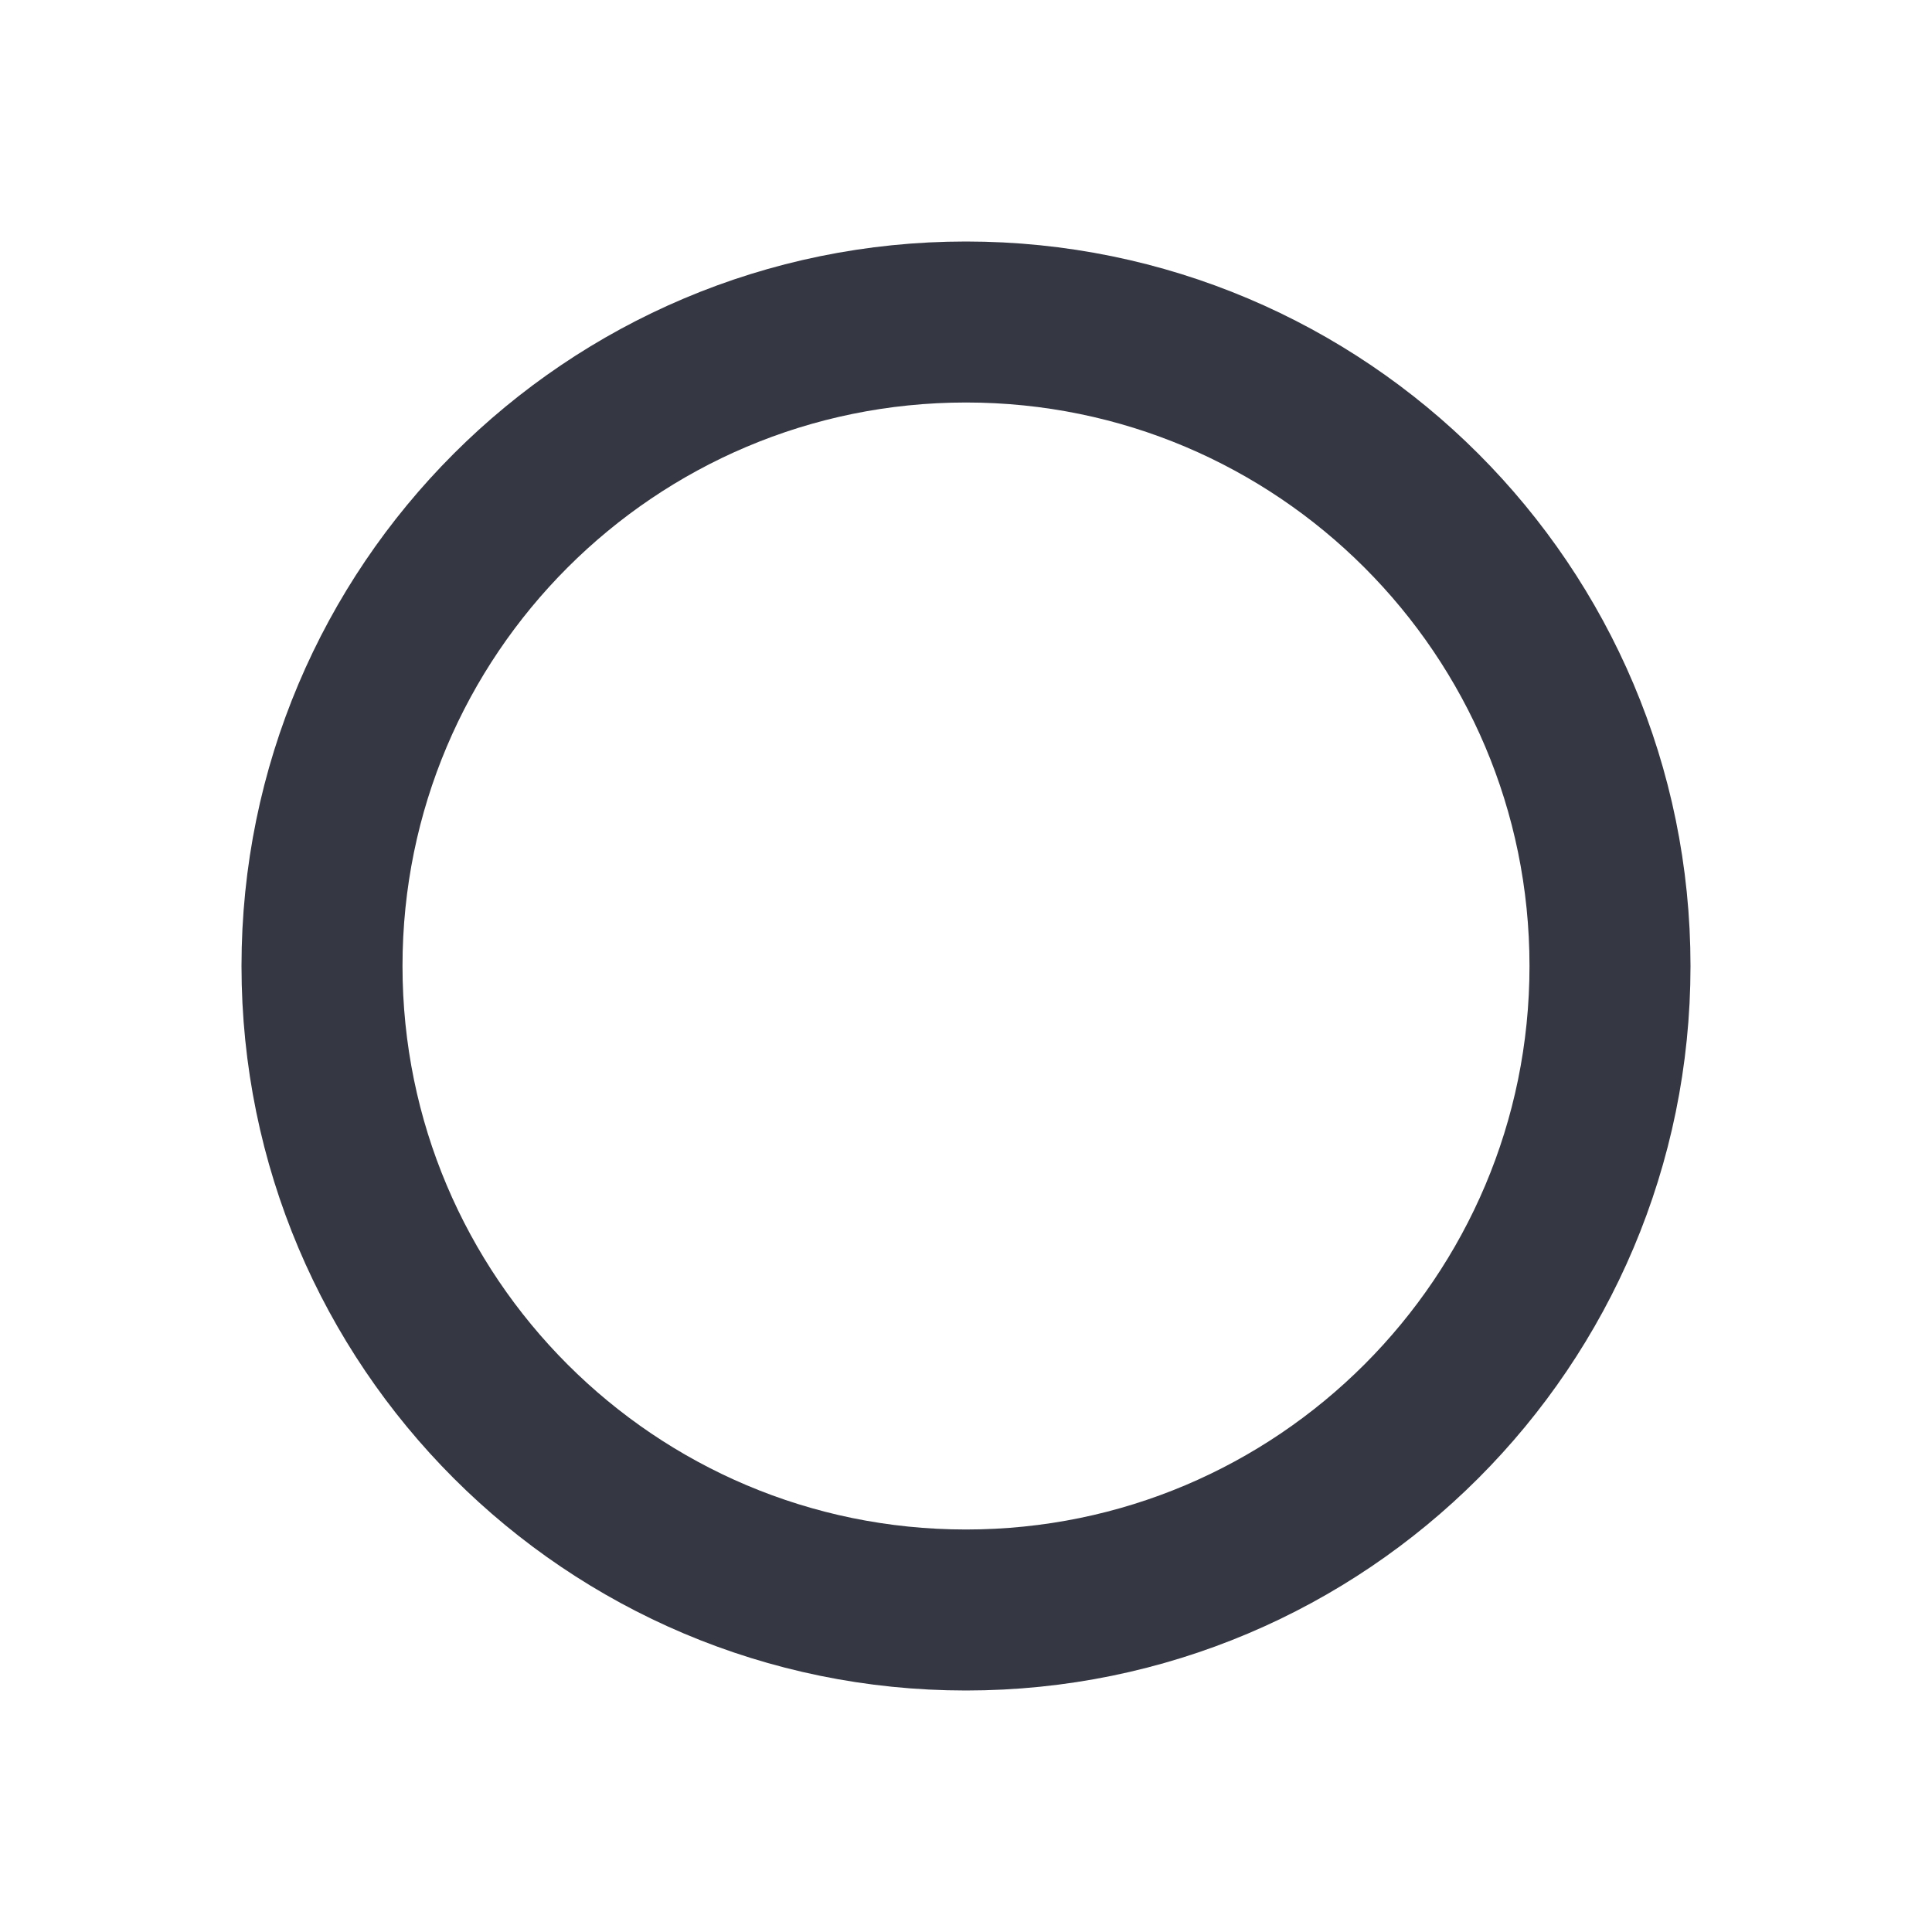
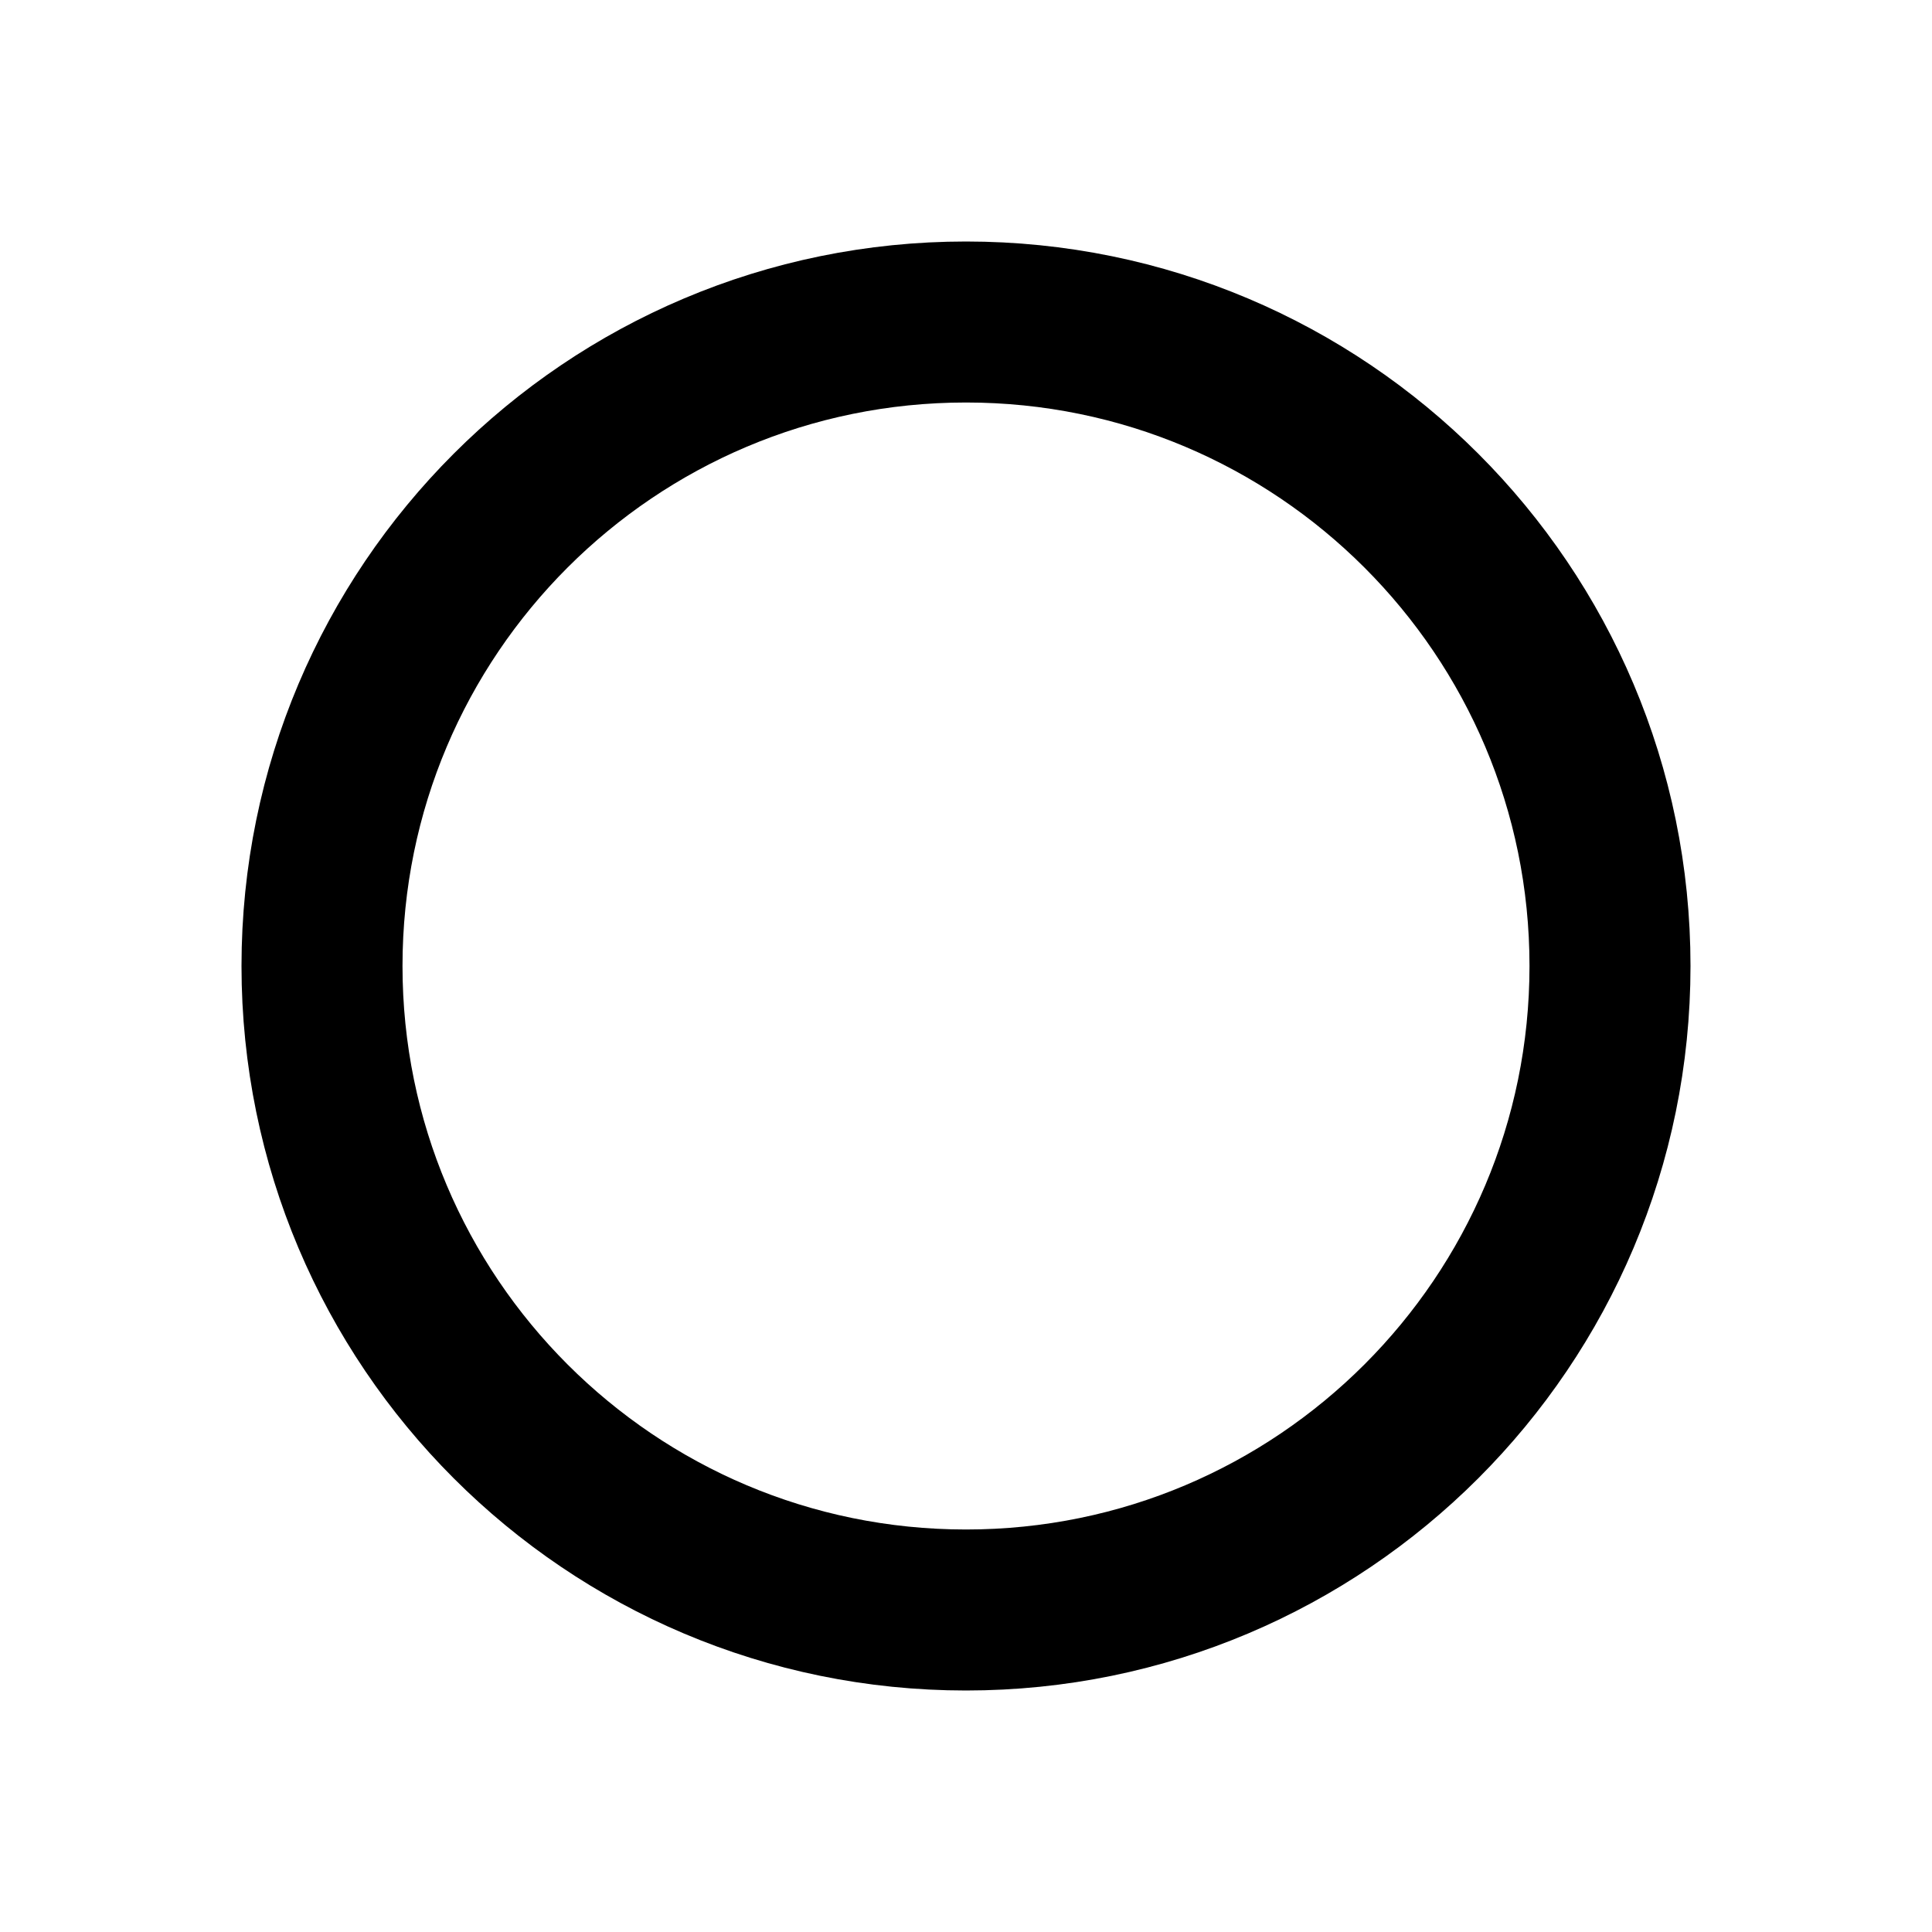
<svg xmlns="http://www.w3.org/2000/svg" width="24" height="24" viewBox="0 0 24 24" fill="none">
-   <path d="M12 20C16.418 20 20 16.418 20 12C20 7.582 16.418 4 12 4C7.582 4 4 7.582 4 12C4 16.418 7.582 20 12 20Z" stroke="#353743" stroke-width="2" stroke-linecap="round" stroke-linejoin="round" />
+   <path d="M12 20C16.418 20 20 16.418 20 12C20 7.582 16.418 4 12 4C7.582 4 4 7.582 4 12C4 16.418 7.582 20 12 20Z" stroke="currentColor" stroke-width="2" stroke-linecap="round" stroke-linejoin="round" />
</svg>
